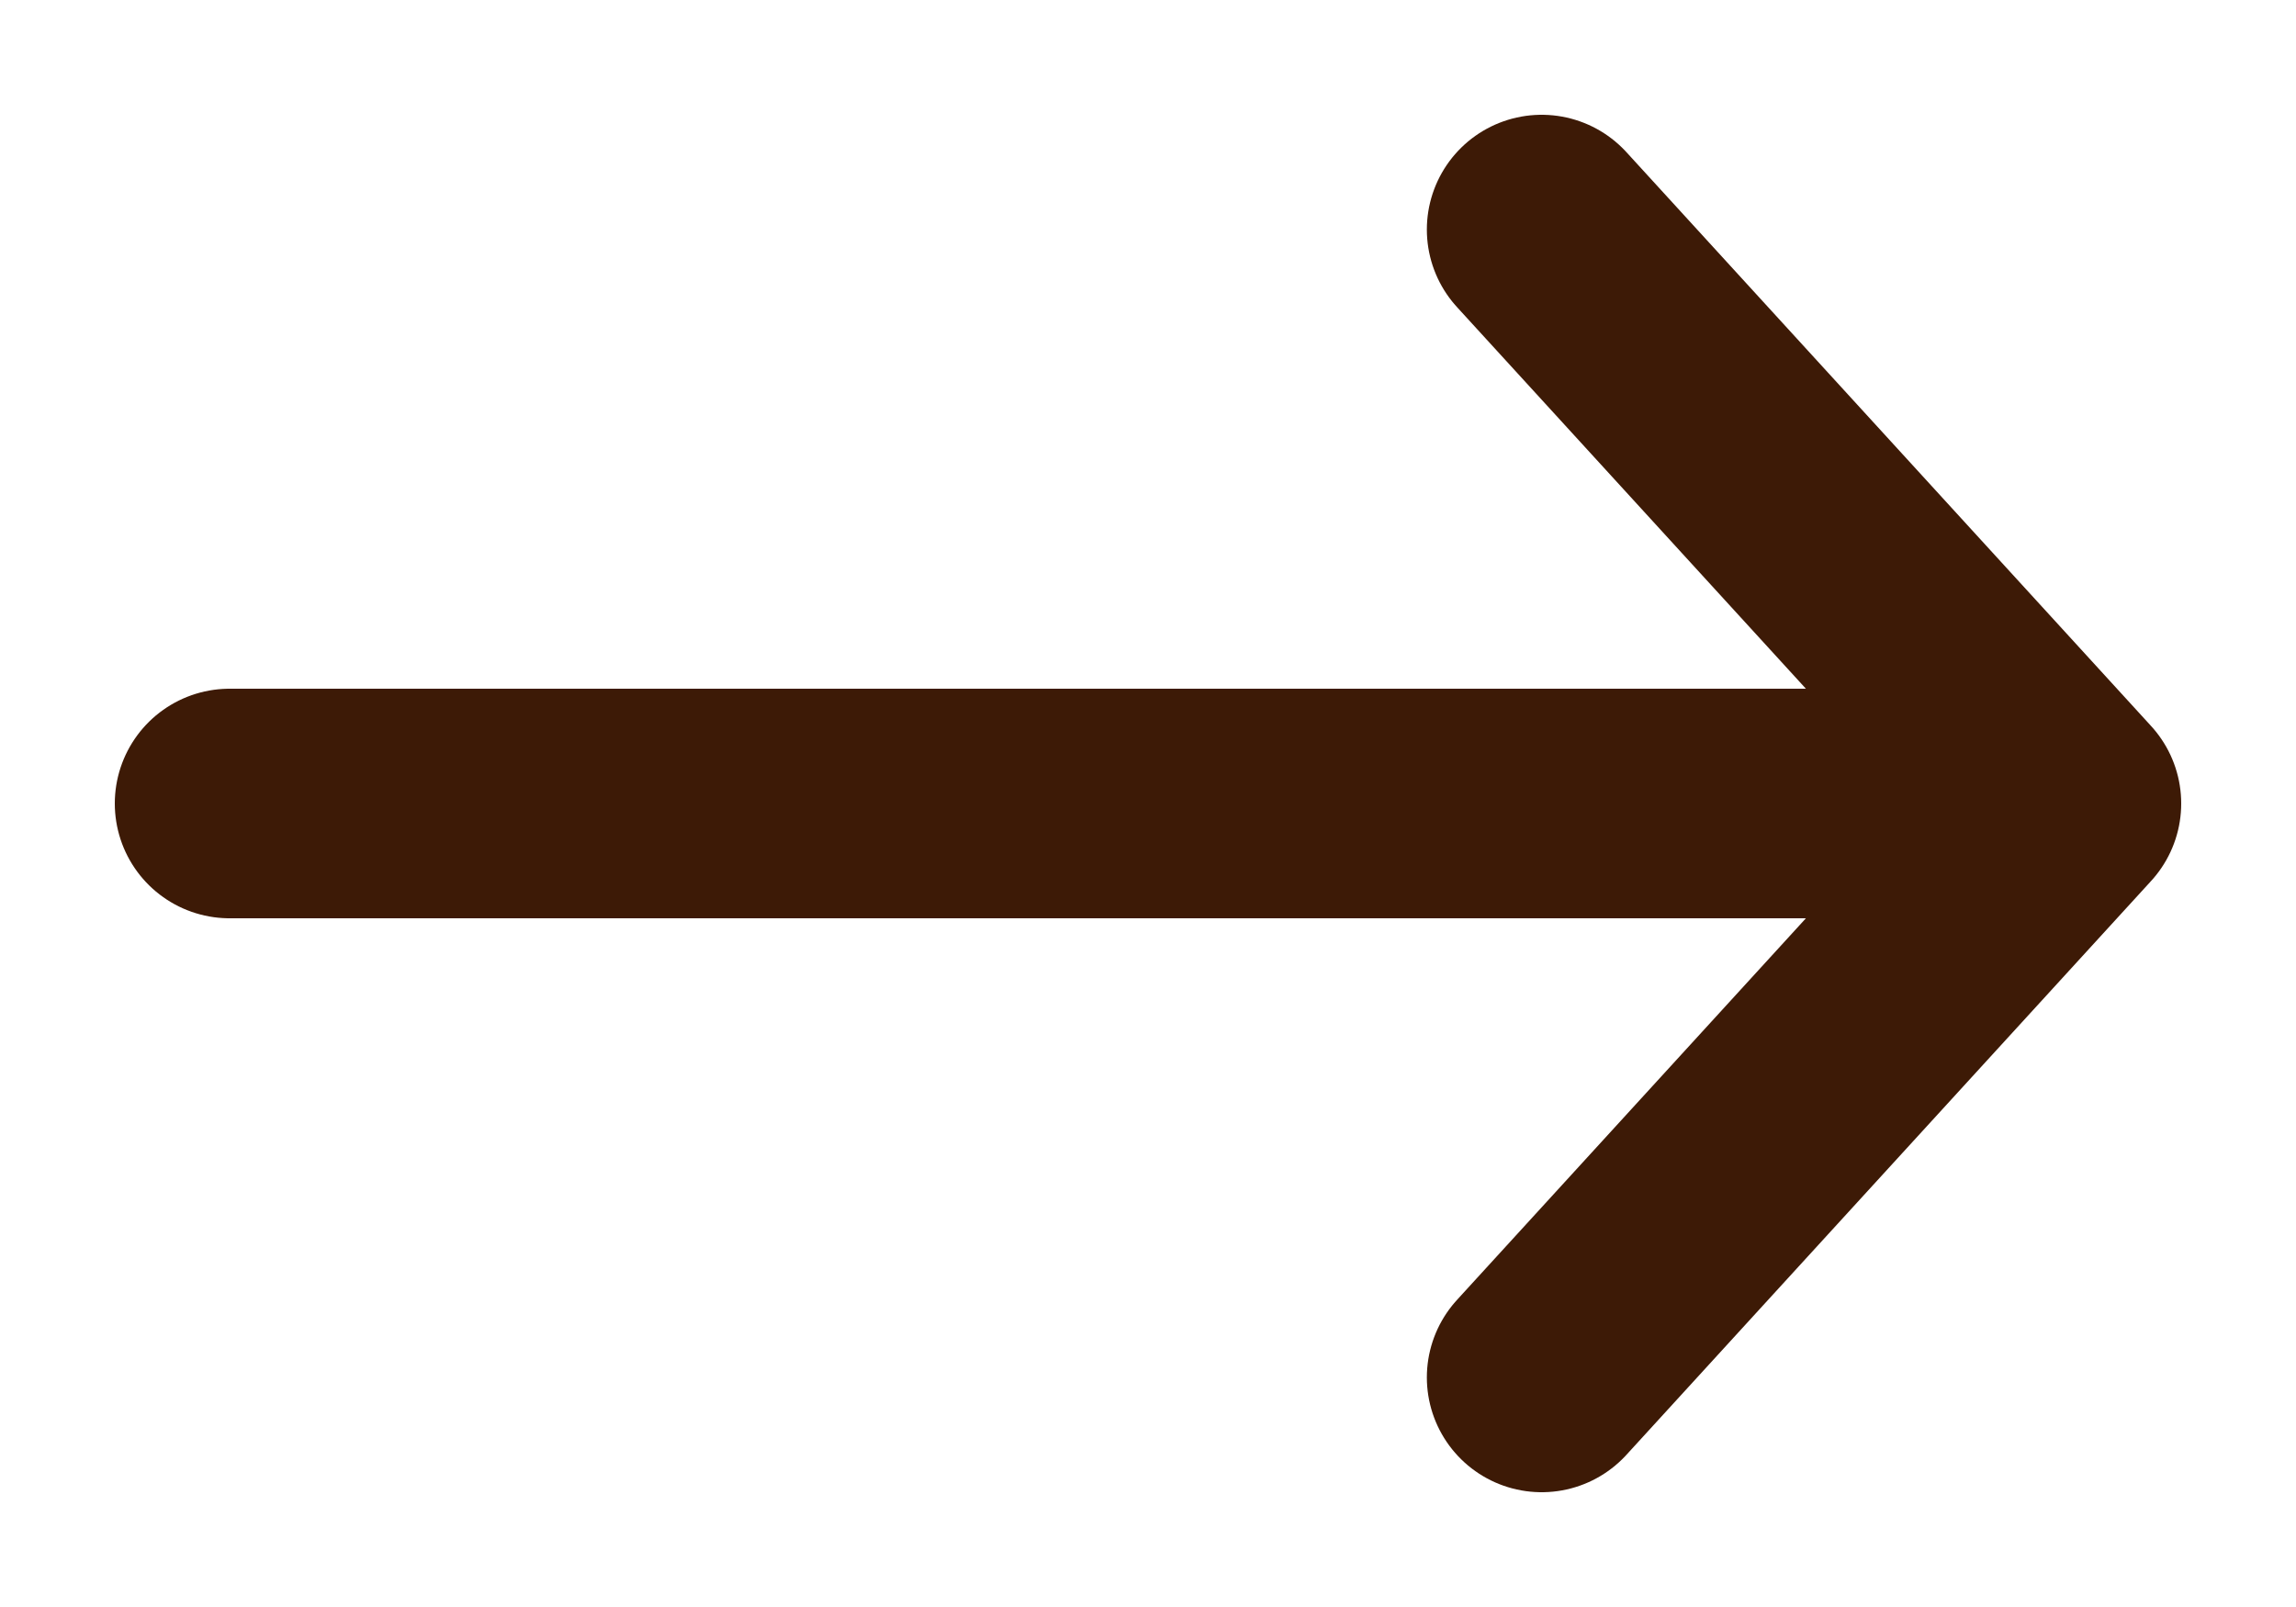
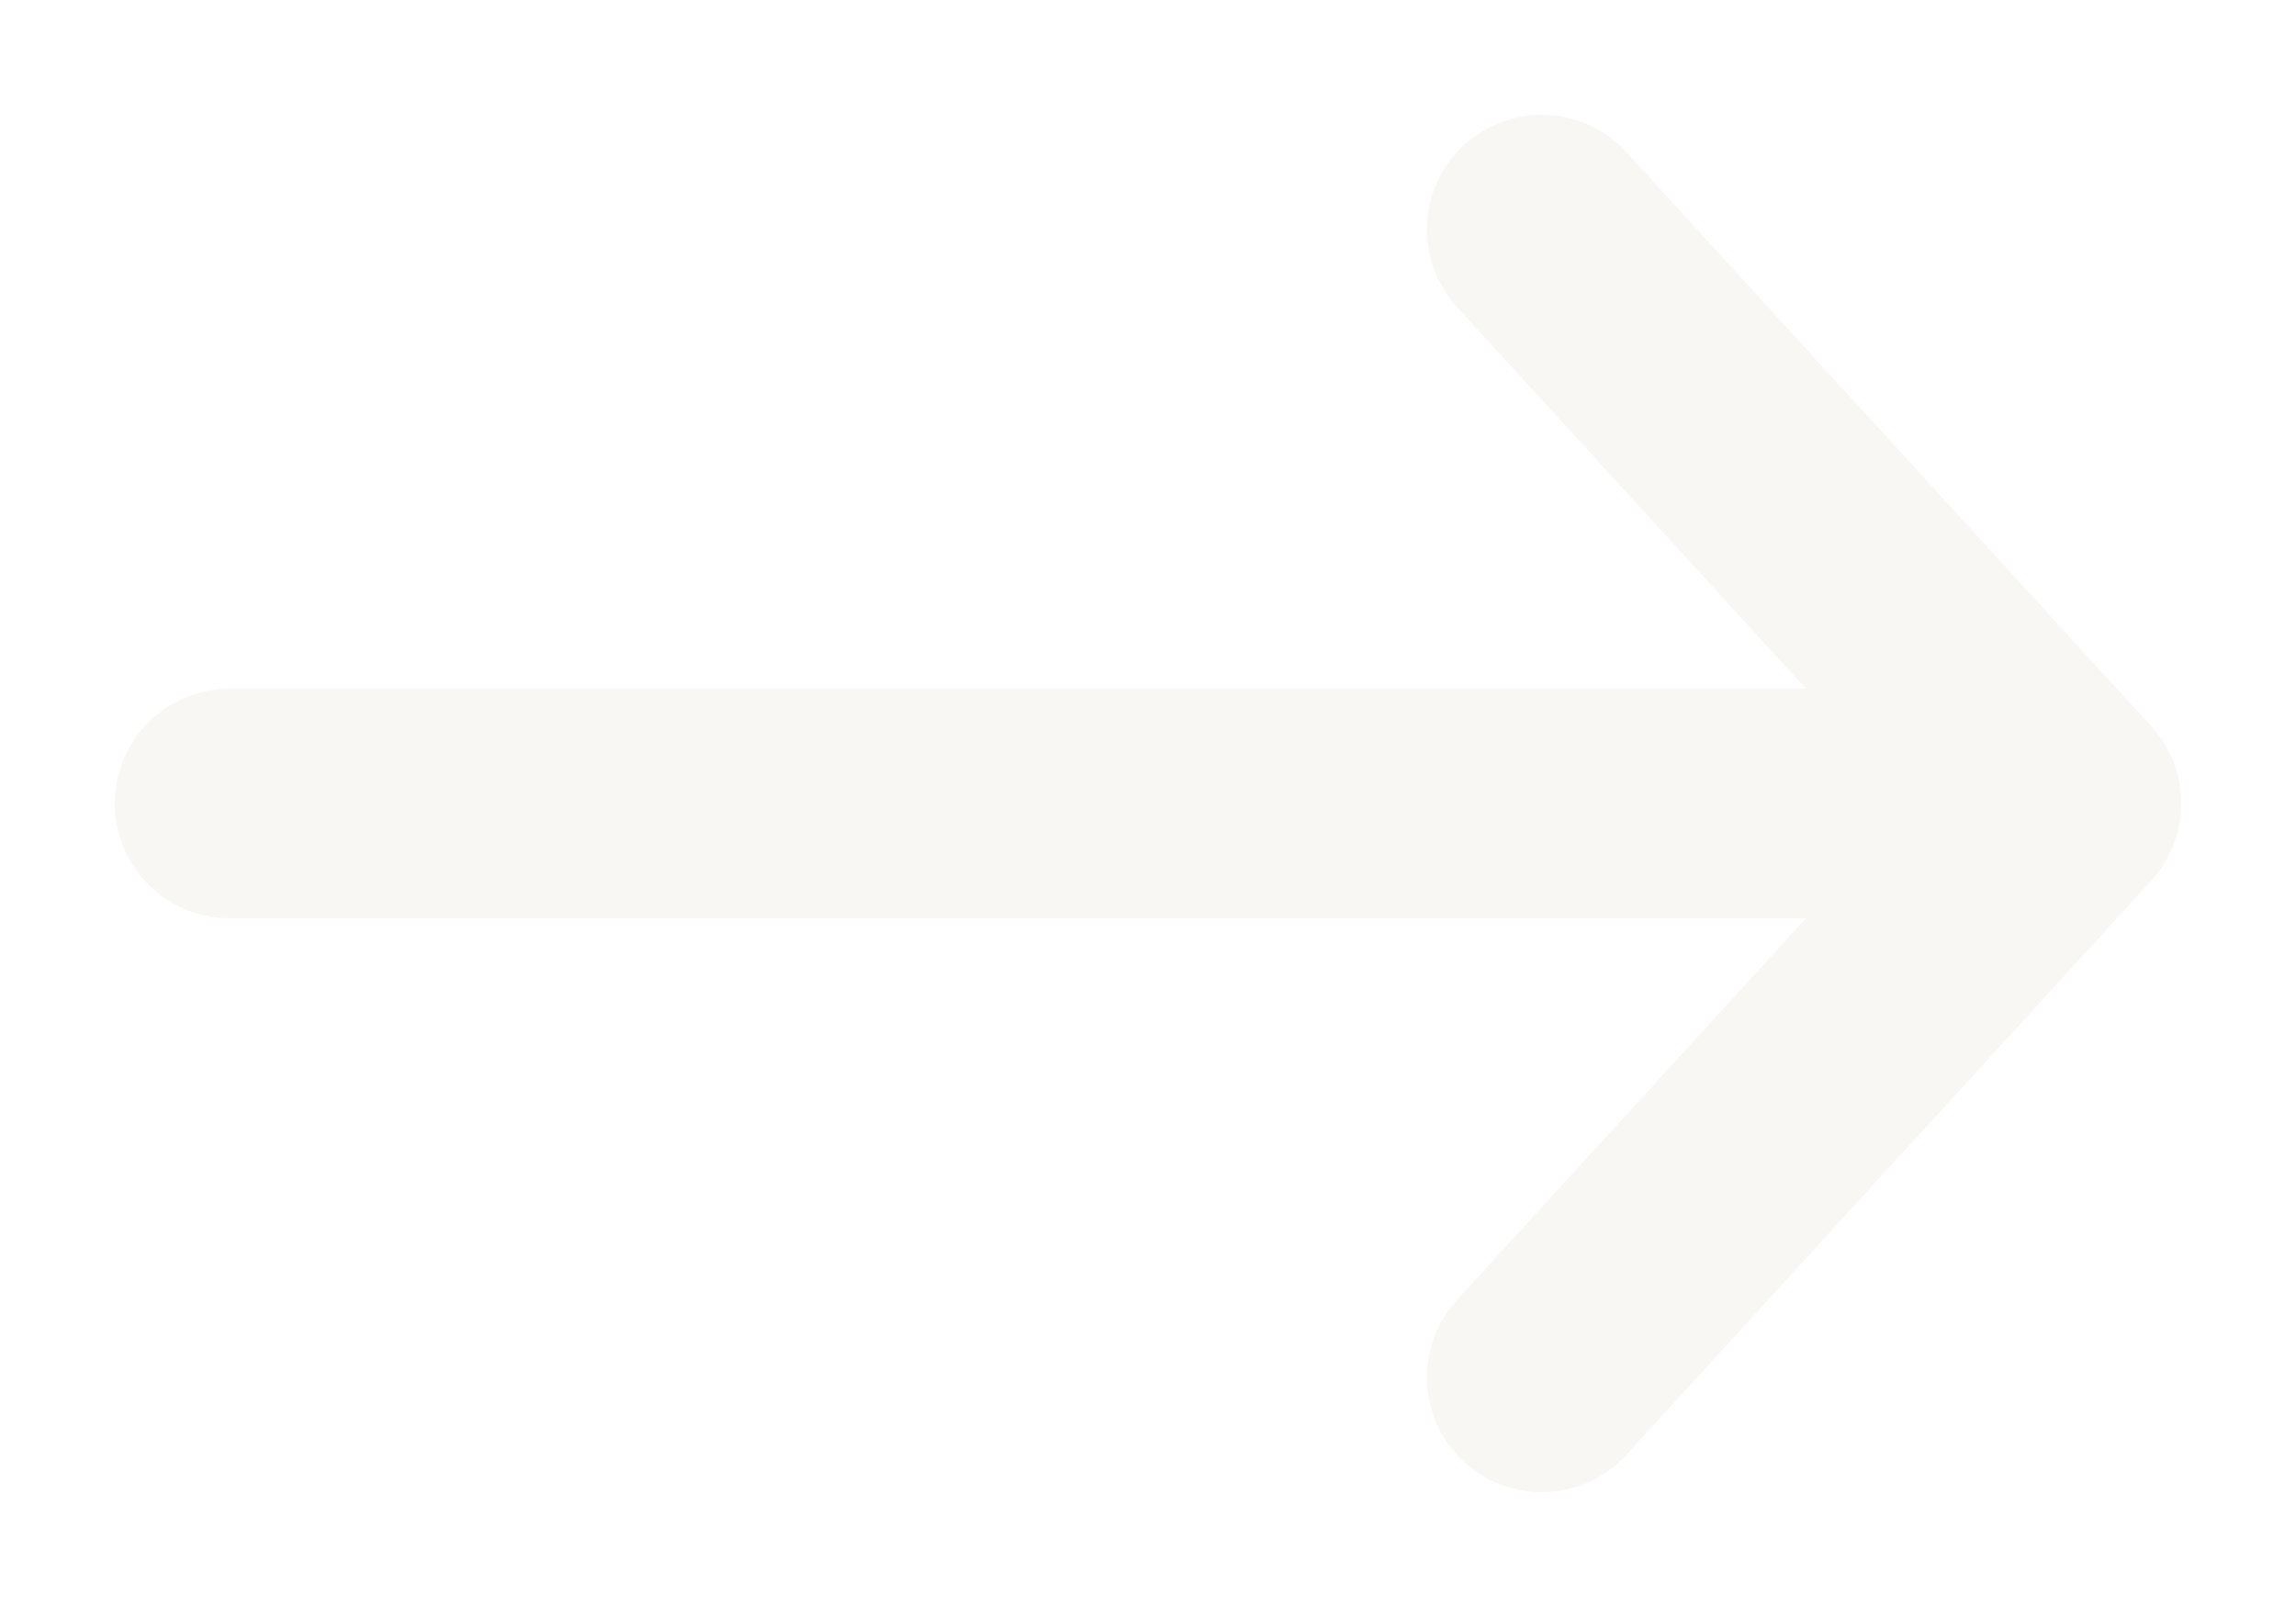
<svg xmlns="http://www.w3.org/2000/svg" width="20" height="14" viewBox="0 0 20 14" fill="none">
-   <path d="M2 7H18M18 7L13.429 2M18 7L13.429 12" stroke="#3D1A06" stroke-width="2" stroke-linecap="round" stroke-linejoin="round" />
+   <path d="M2 7H18M18 7L13.429 2M18 7L13.429 12" stroke="#F8F7F4" stroke-width="2" stroke-linecap="round" stroke-linejoin="round" />
</svg>
